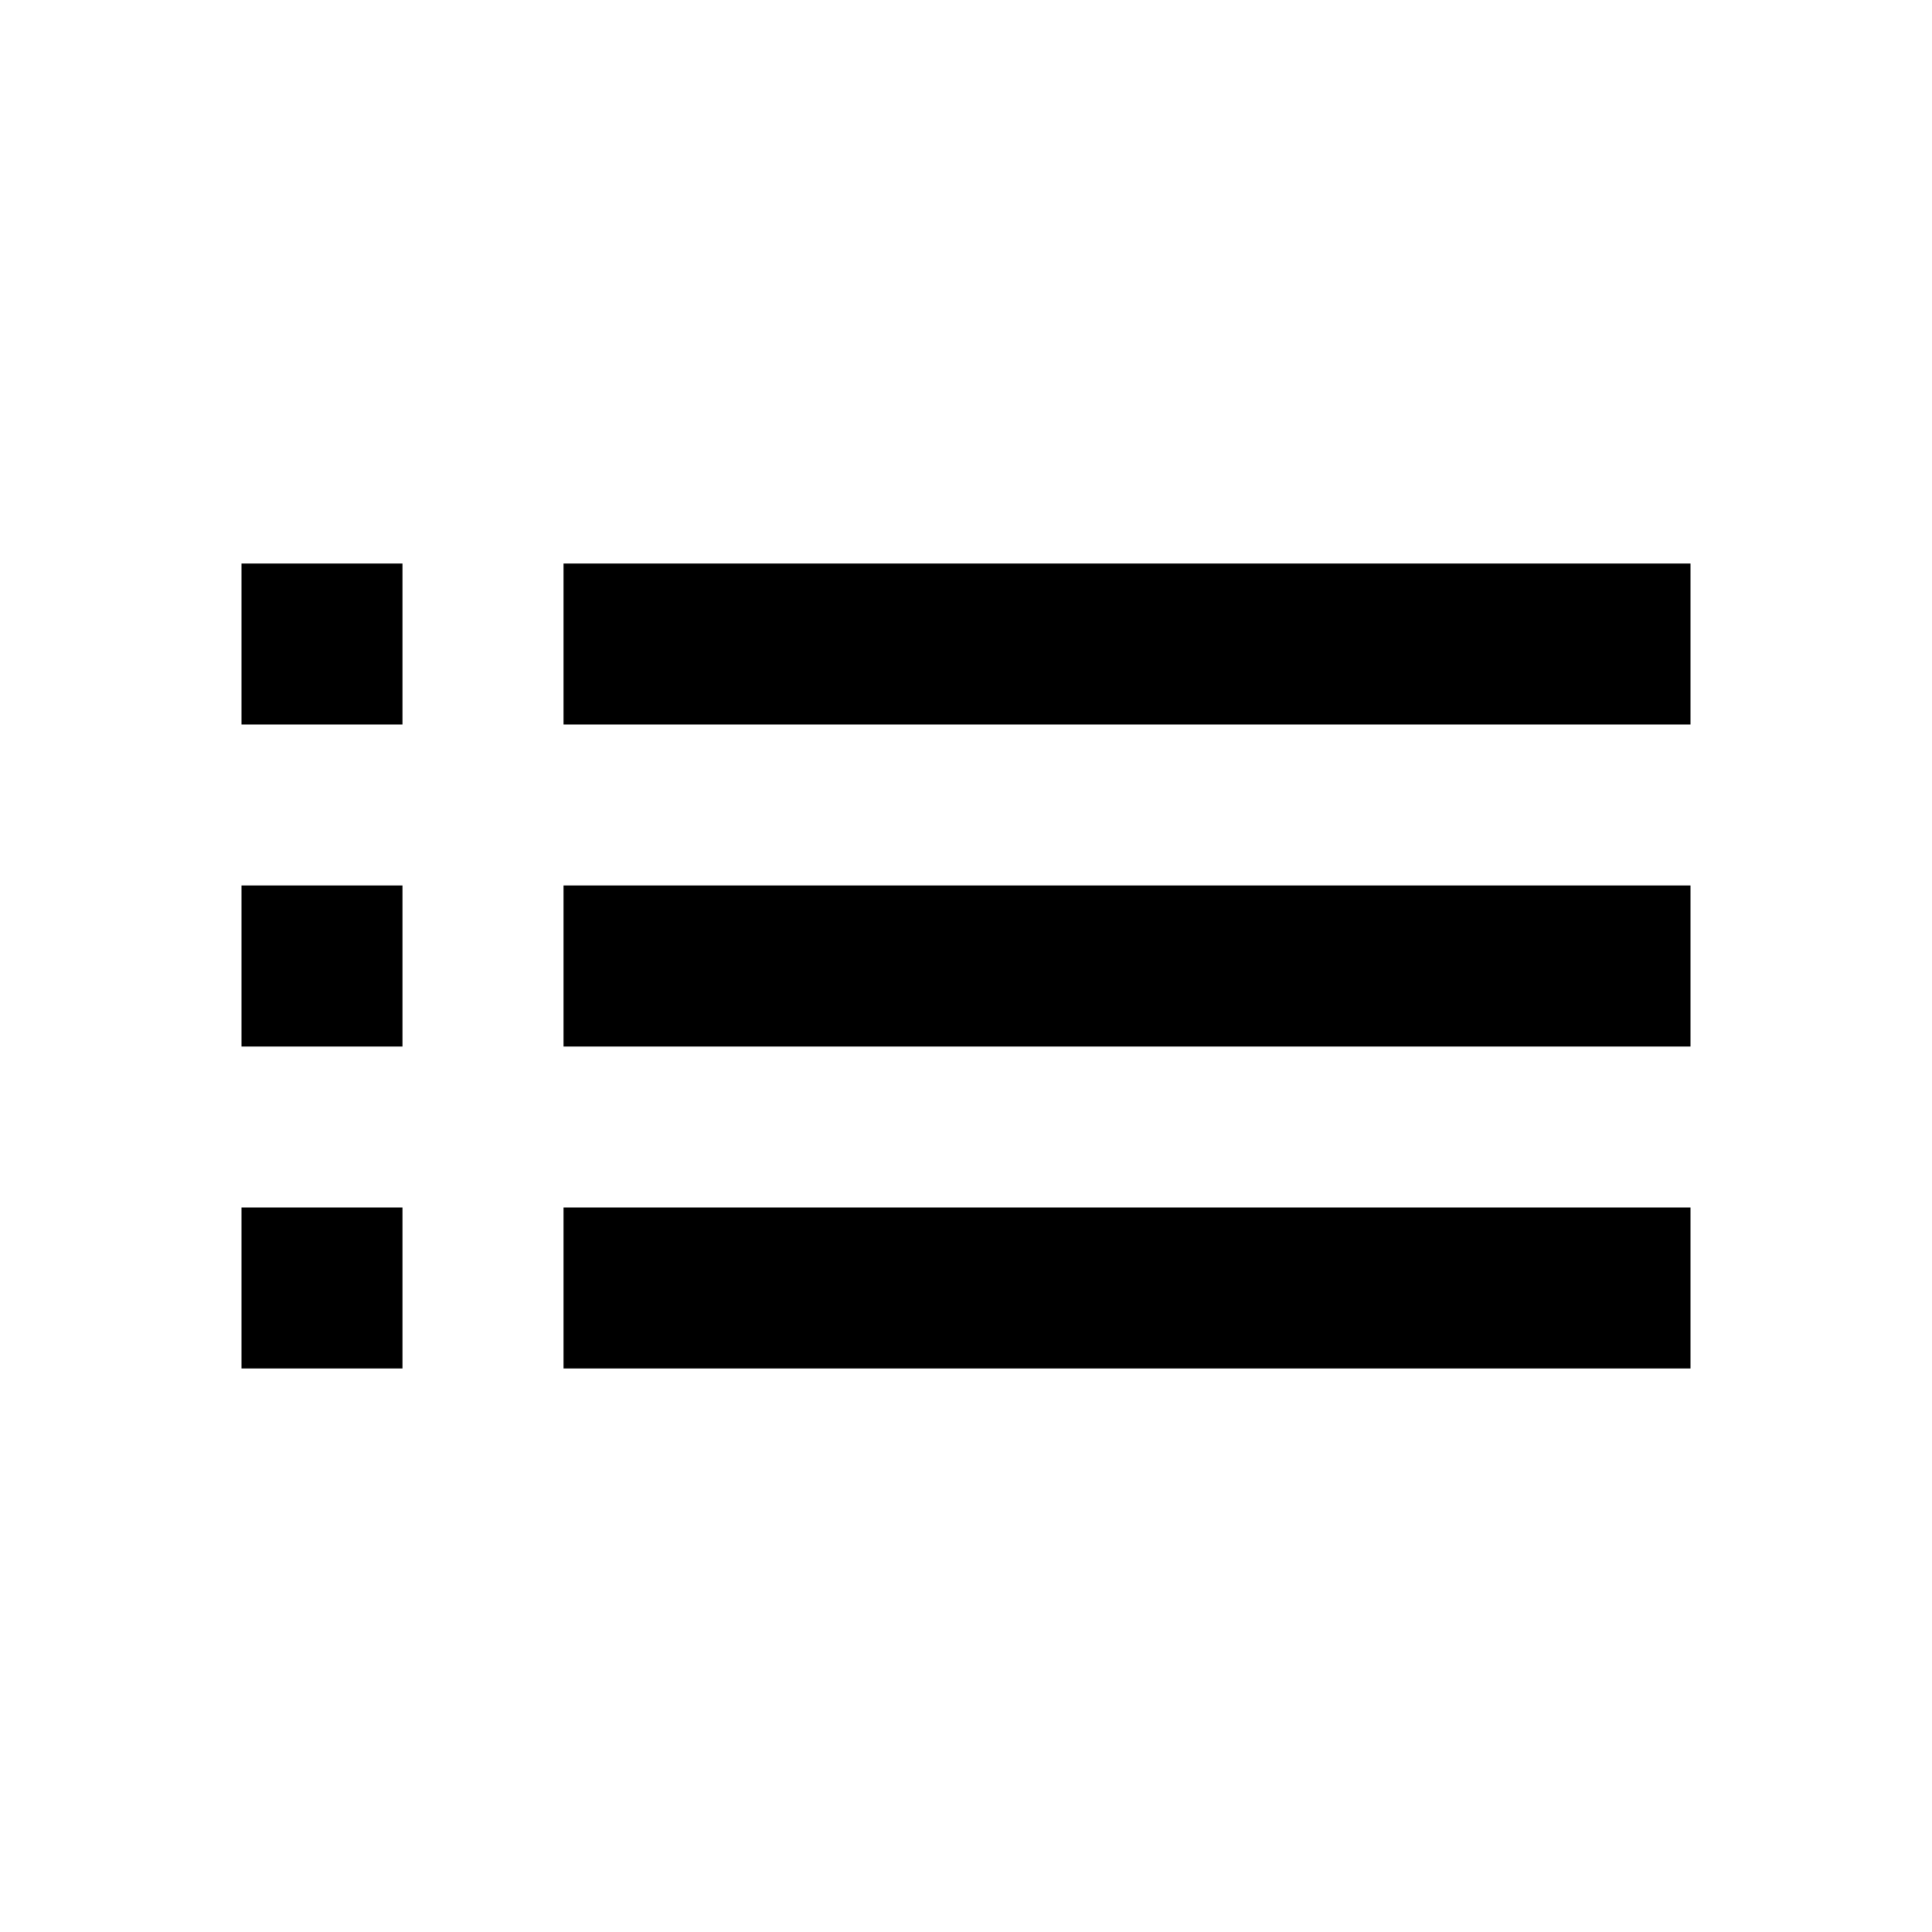
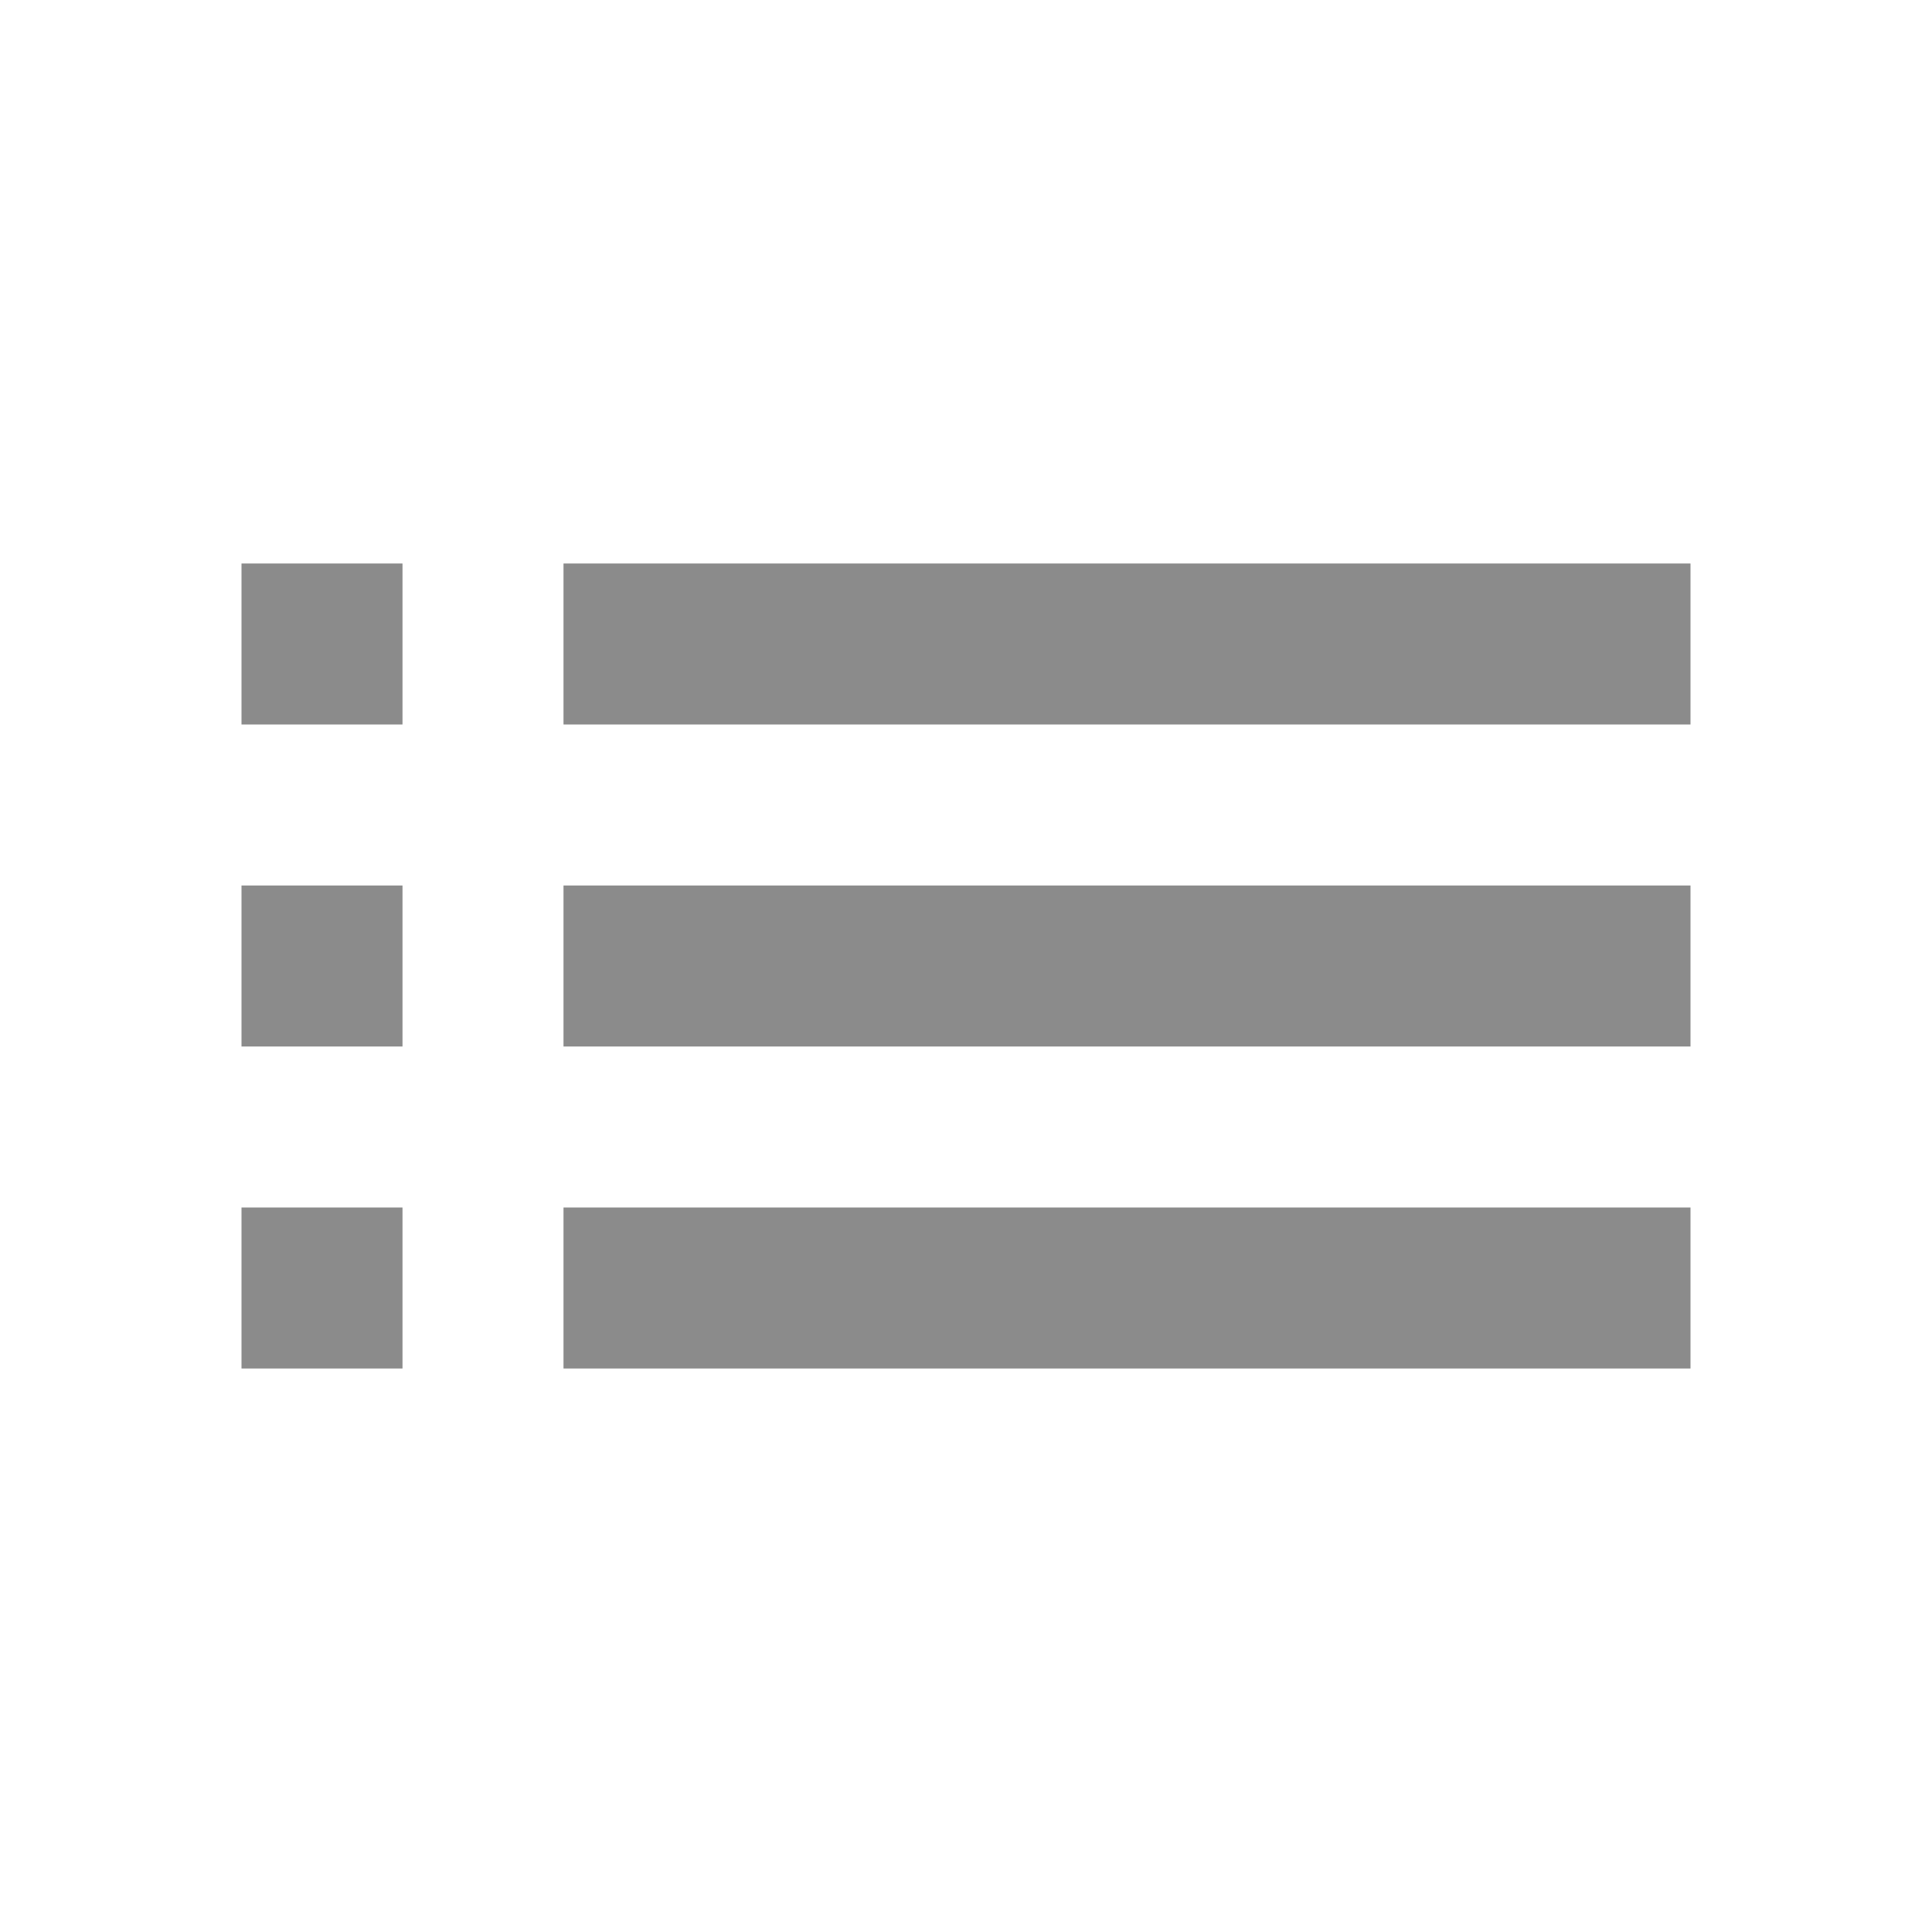
- <svg xmlns="http://www.w3.org/2000/svg" viewBox="0 0 24 24" fill="black" width="24px" height="24px">
+ <svg xmlns="http://www.w3.org/2000/svg" viewBox="0 0 24 24" fill="#8B8B8B" width="24px" height="24px">
  <g fill="none">
    <path d="M0 0h24v24H0V0z" />
    <path d="M0 0h24v24H0V0z" opacity=".87" />
  </g>
  <path d="M3 13h2v-2H3v2zm0 4h2v-2H3v2zm0-8h2V7H3v2zm4 4h14v-2H7v2zm0 4h14v-2H7v2zM7 7v2h14V7H7zm-4 6h2v-2H3v2zm0 4h2v-2H3v2zm0-8h2V7H3v2zm4 4h14v-2H7v2zm0 4h14v-2H7v2zM7 7v2h14V7H7z" />
</svg>
